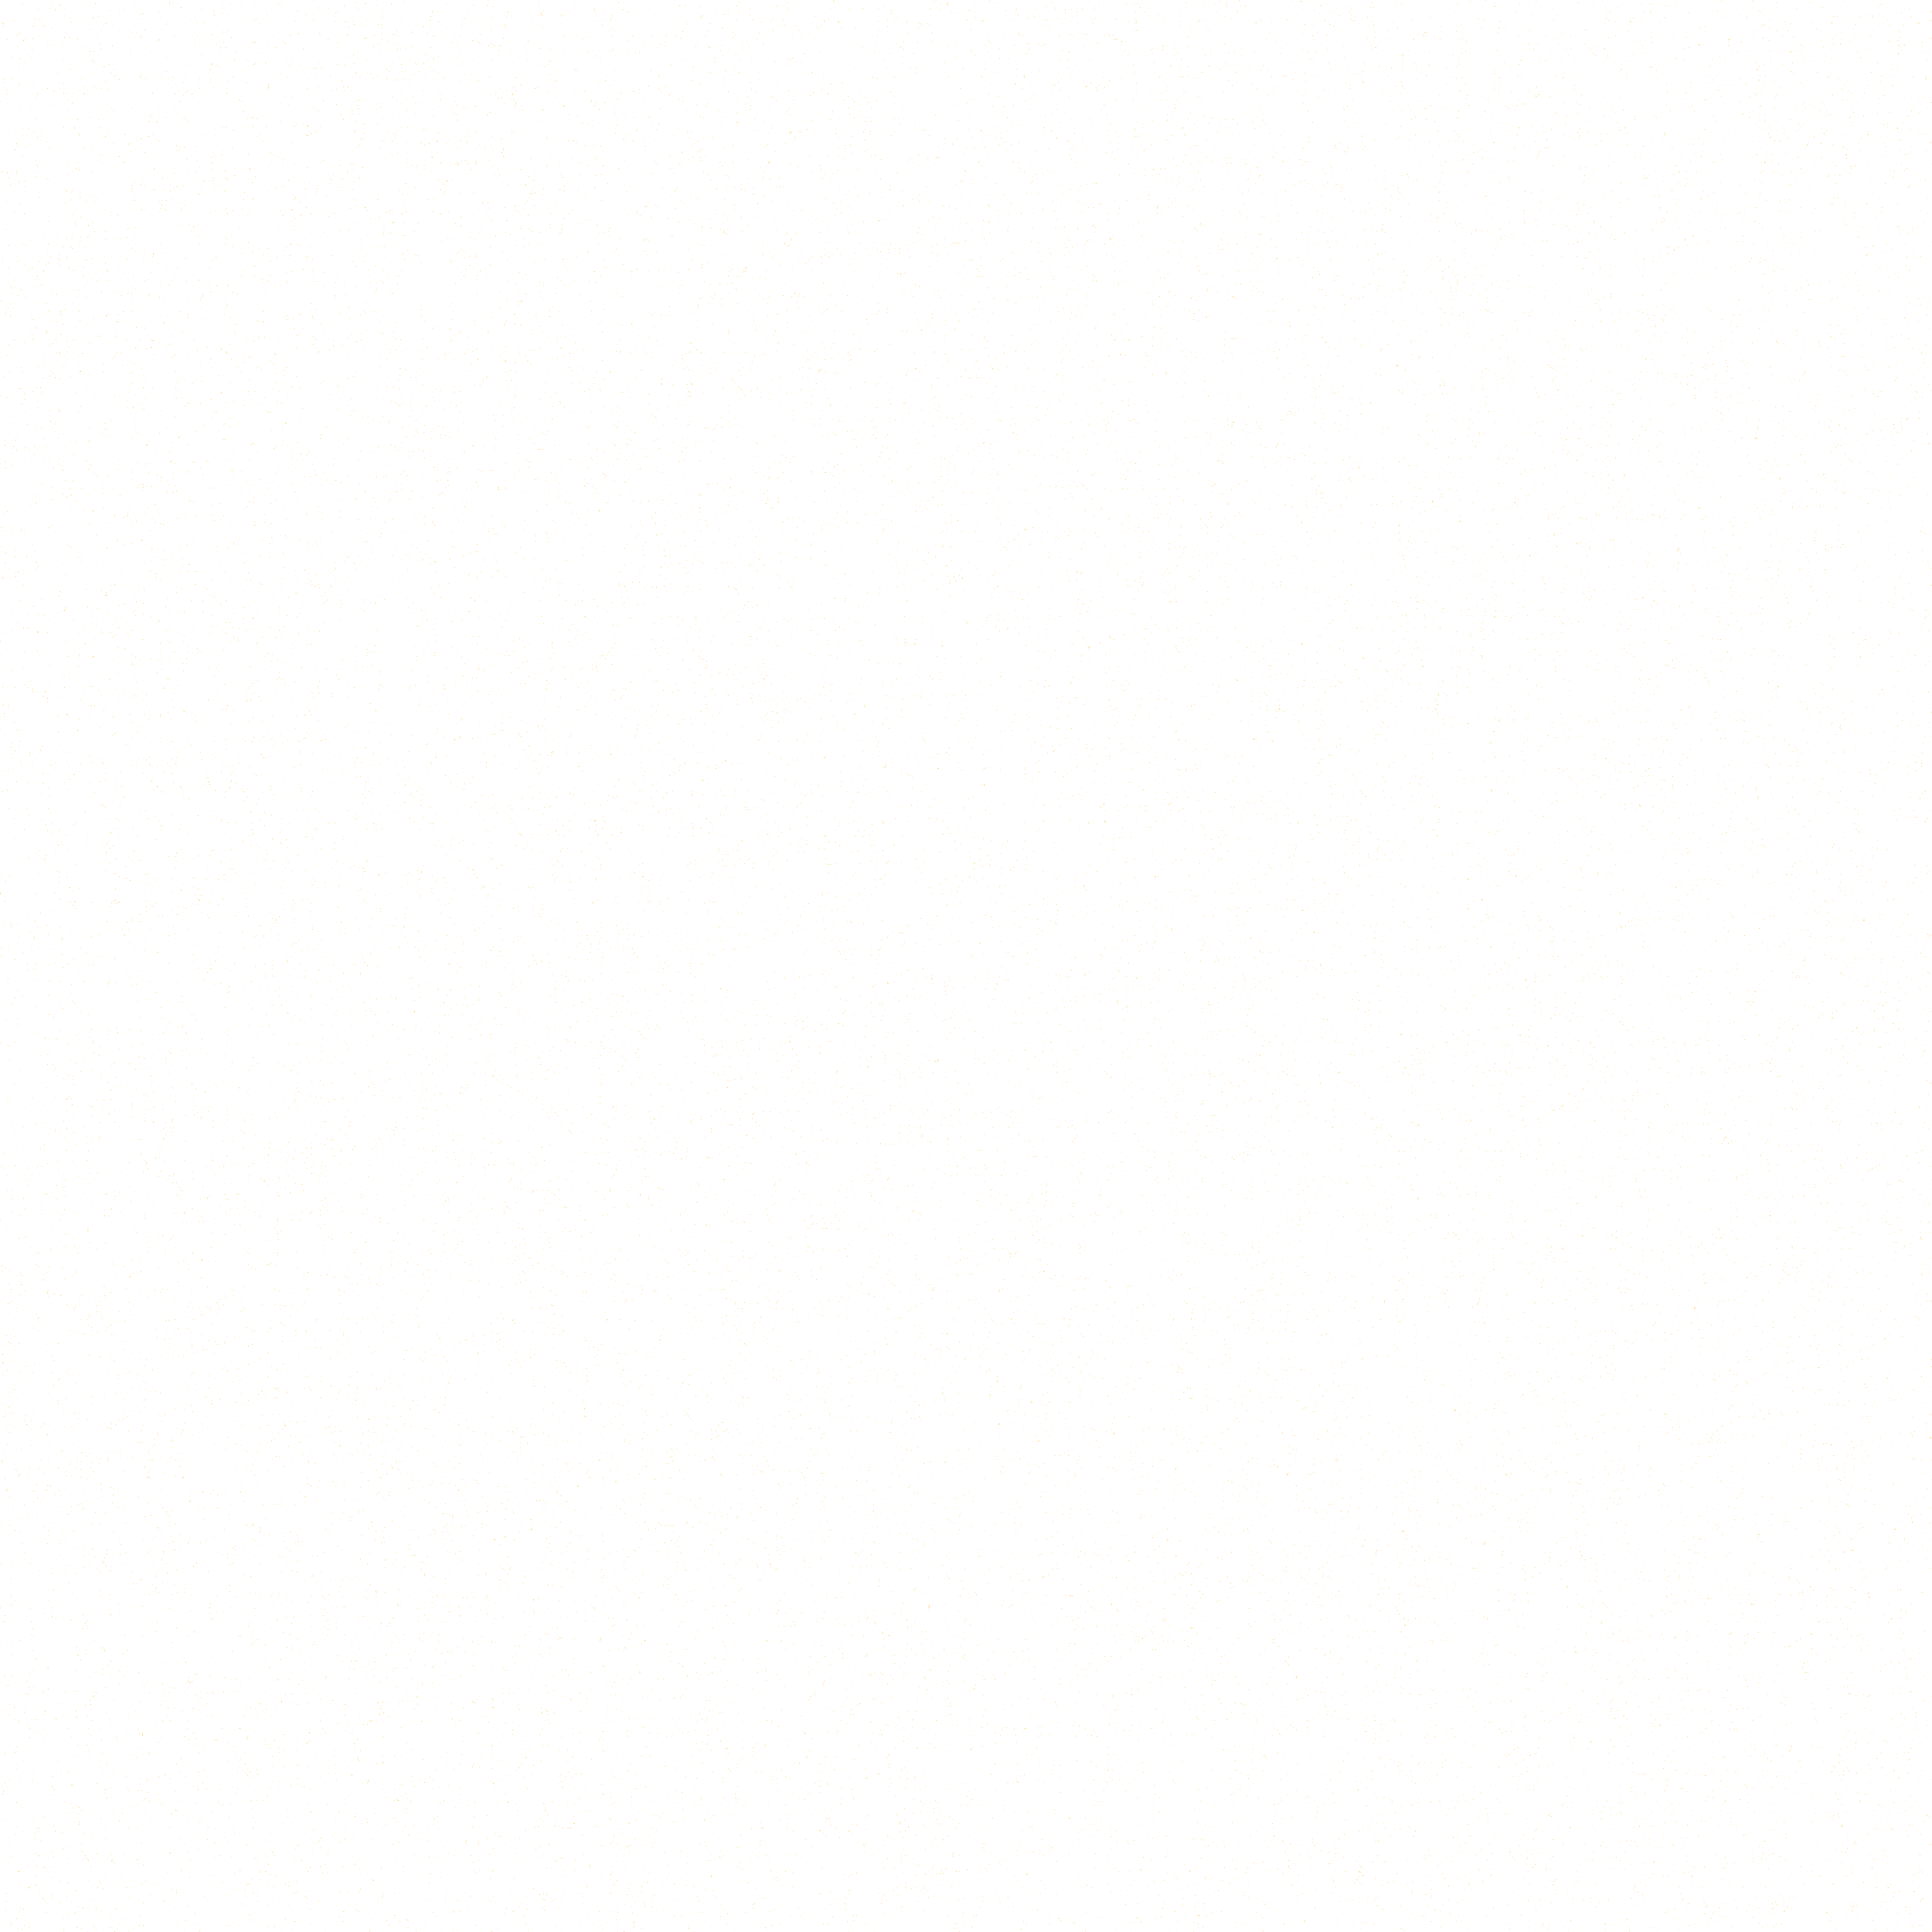
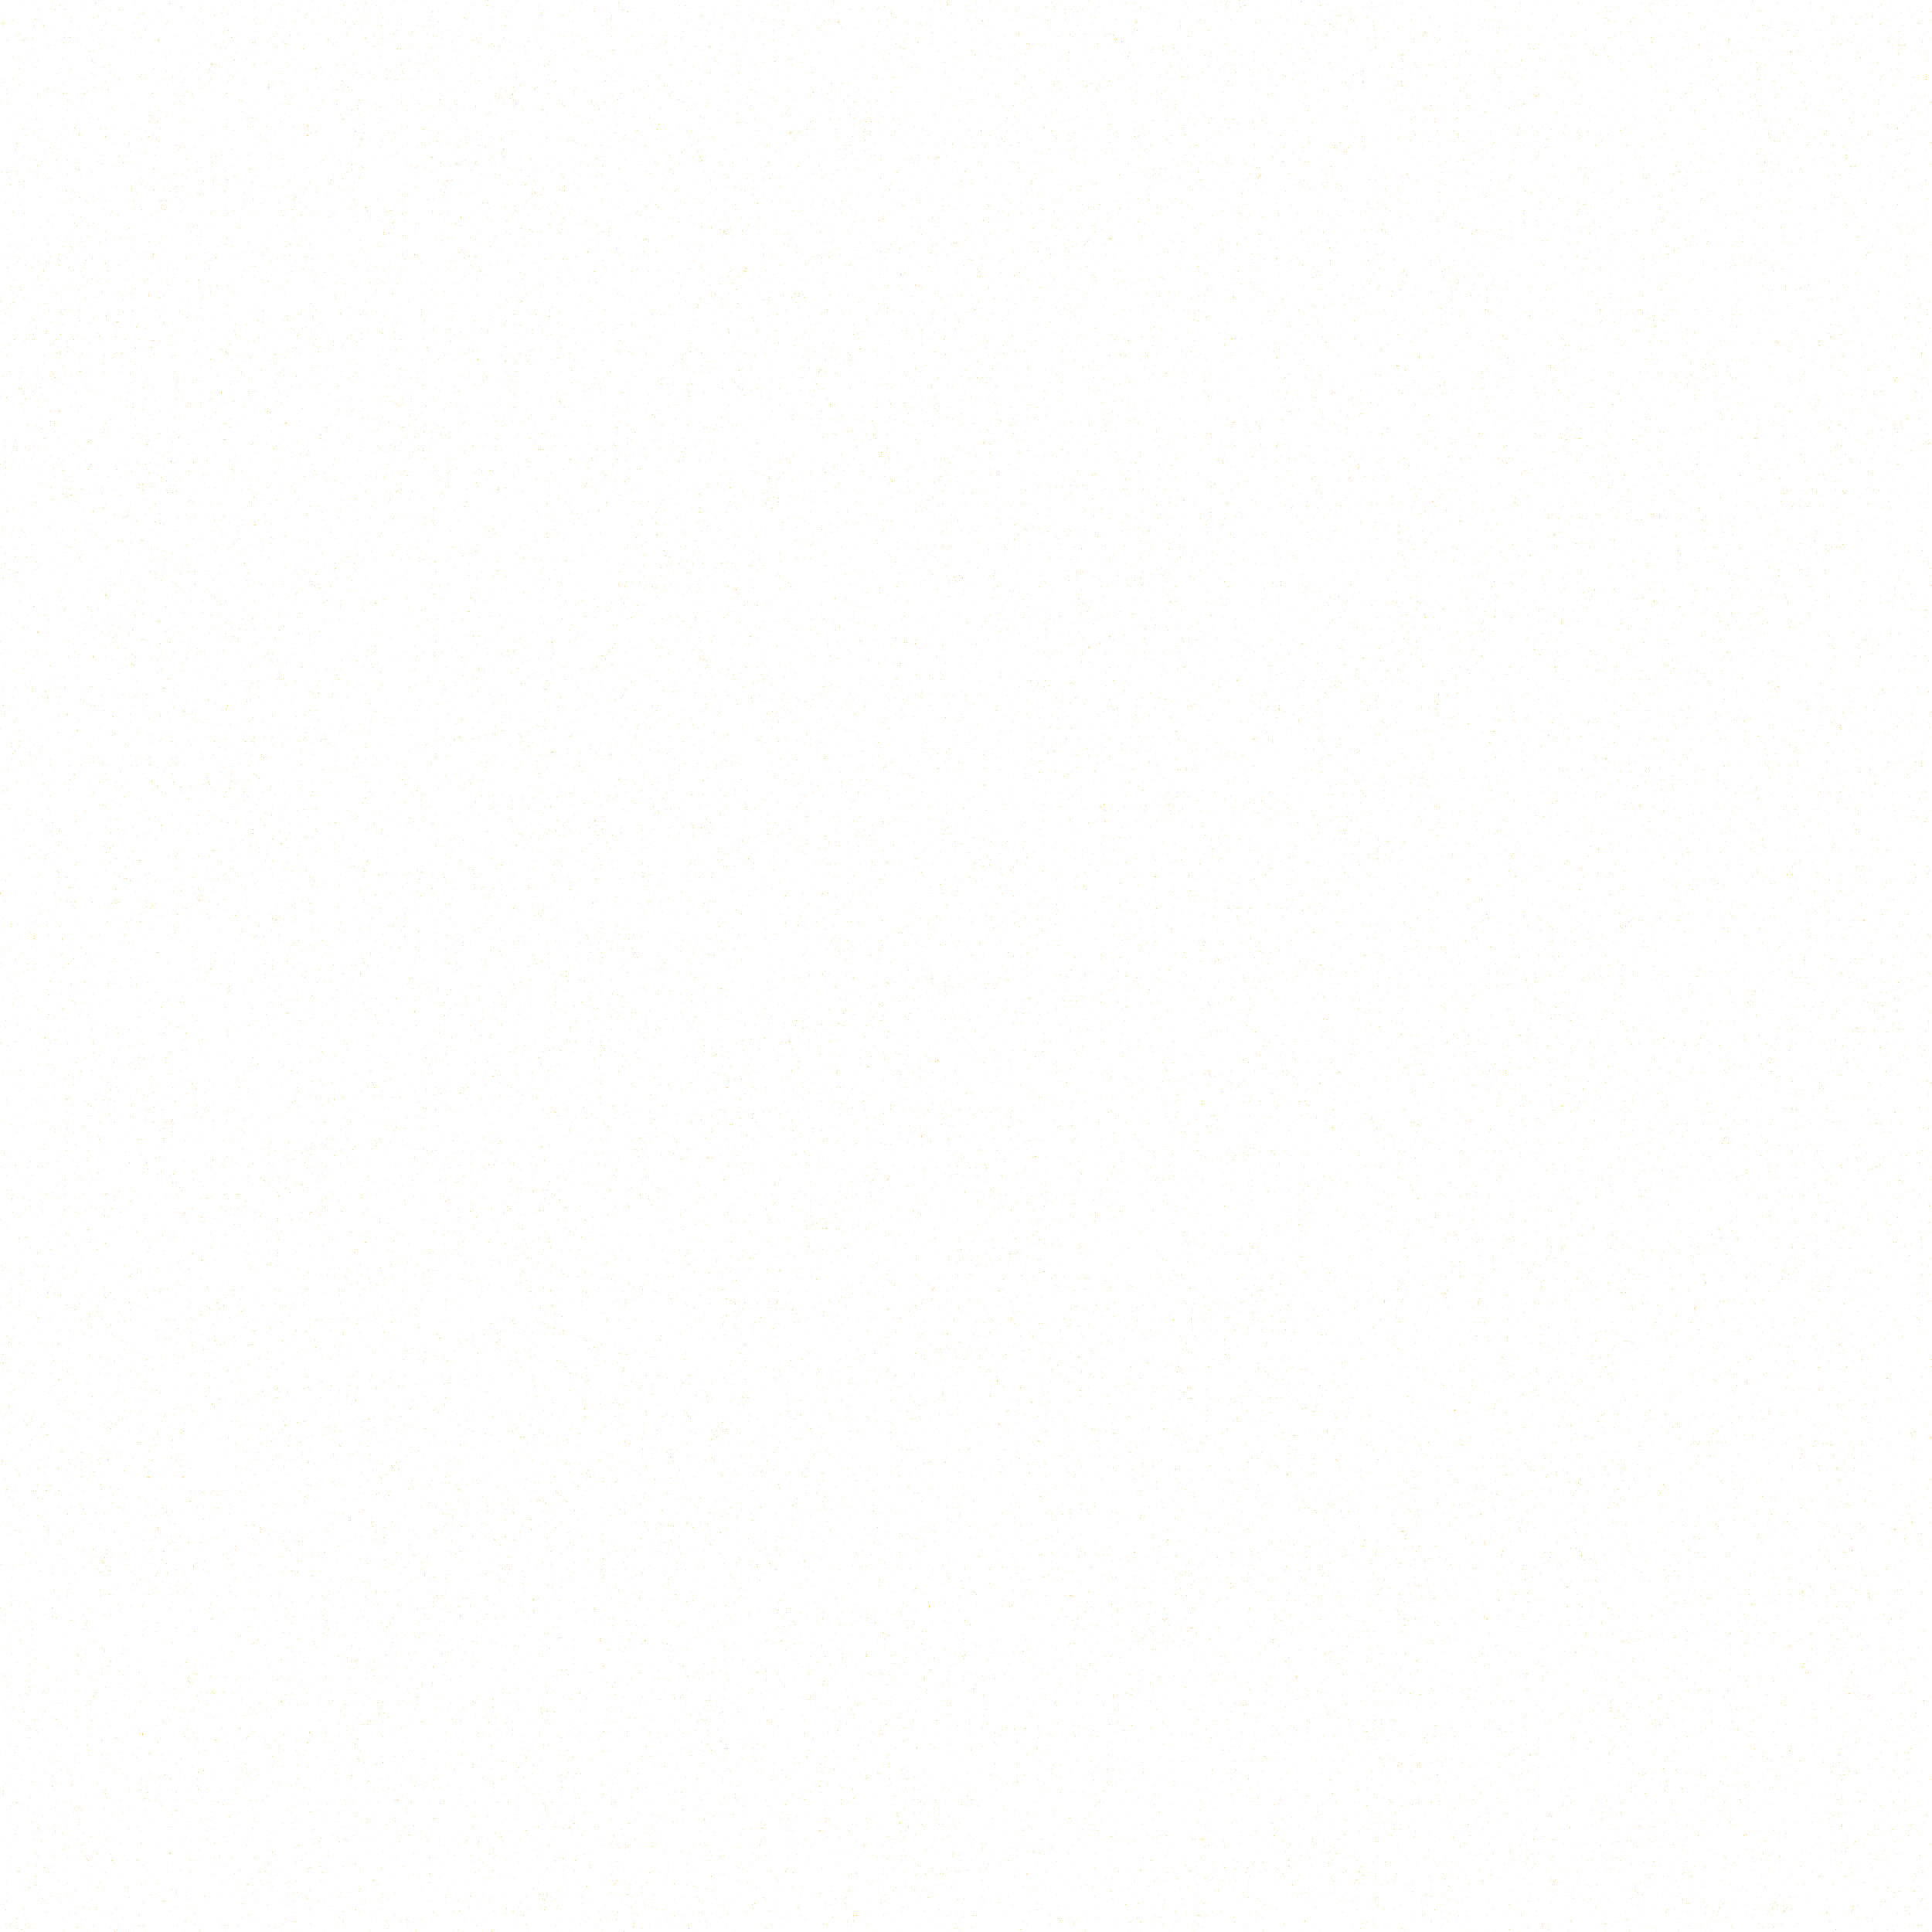
<svg xmlns="http://www.w3.org/2000/svg" version="1.1" viewBox="0 0 700 700" width="700" height="700" opacity="1">
  <defs>
    <filter id="nnnoise-filter" x="-20%" y="-20%" width="140%" height="140%" filterUnits="objectBoundingBox" primitiveUnits="userSpaceOnUse" color-interpolation-filters="linearRGB">
      <feTurbulence type="turbulence" baseFrequency="0.2" numOctaves="4" seed="15" stitchTiles="stitch" x="0%" y="0%" width="100%" height="100%" result="turbulence" />
-       <feSpecularLighting surfaceScale="40" specularConstant="0.9" specularExponent="20" lighting-color="#e88615" x="0%" y="0%" width="100%" height="100%" in="turbulence" result="specularLighting">
-         <feDistantLight azimuth="3" elevation="100" />
+       <feSpecularLighting surfaceScale="40" specularConstant="1.1" specularExponent="20" lighting-color="#e88615" x="0%" y="0%" width="100%" height="100%" in="turbulence" result="specularLighting">
+         <feDistantLight azimuth="3" elevation="92" />
      </feSpecularLighting>
    </filter>
  </defs>
  <rect width="700" height="700" fill="transparent" />
  <rect width="700" height="700" fill="#e88615" filter="url(#nnnoise-filter)" />
</svg>
